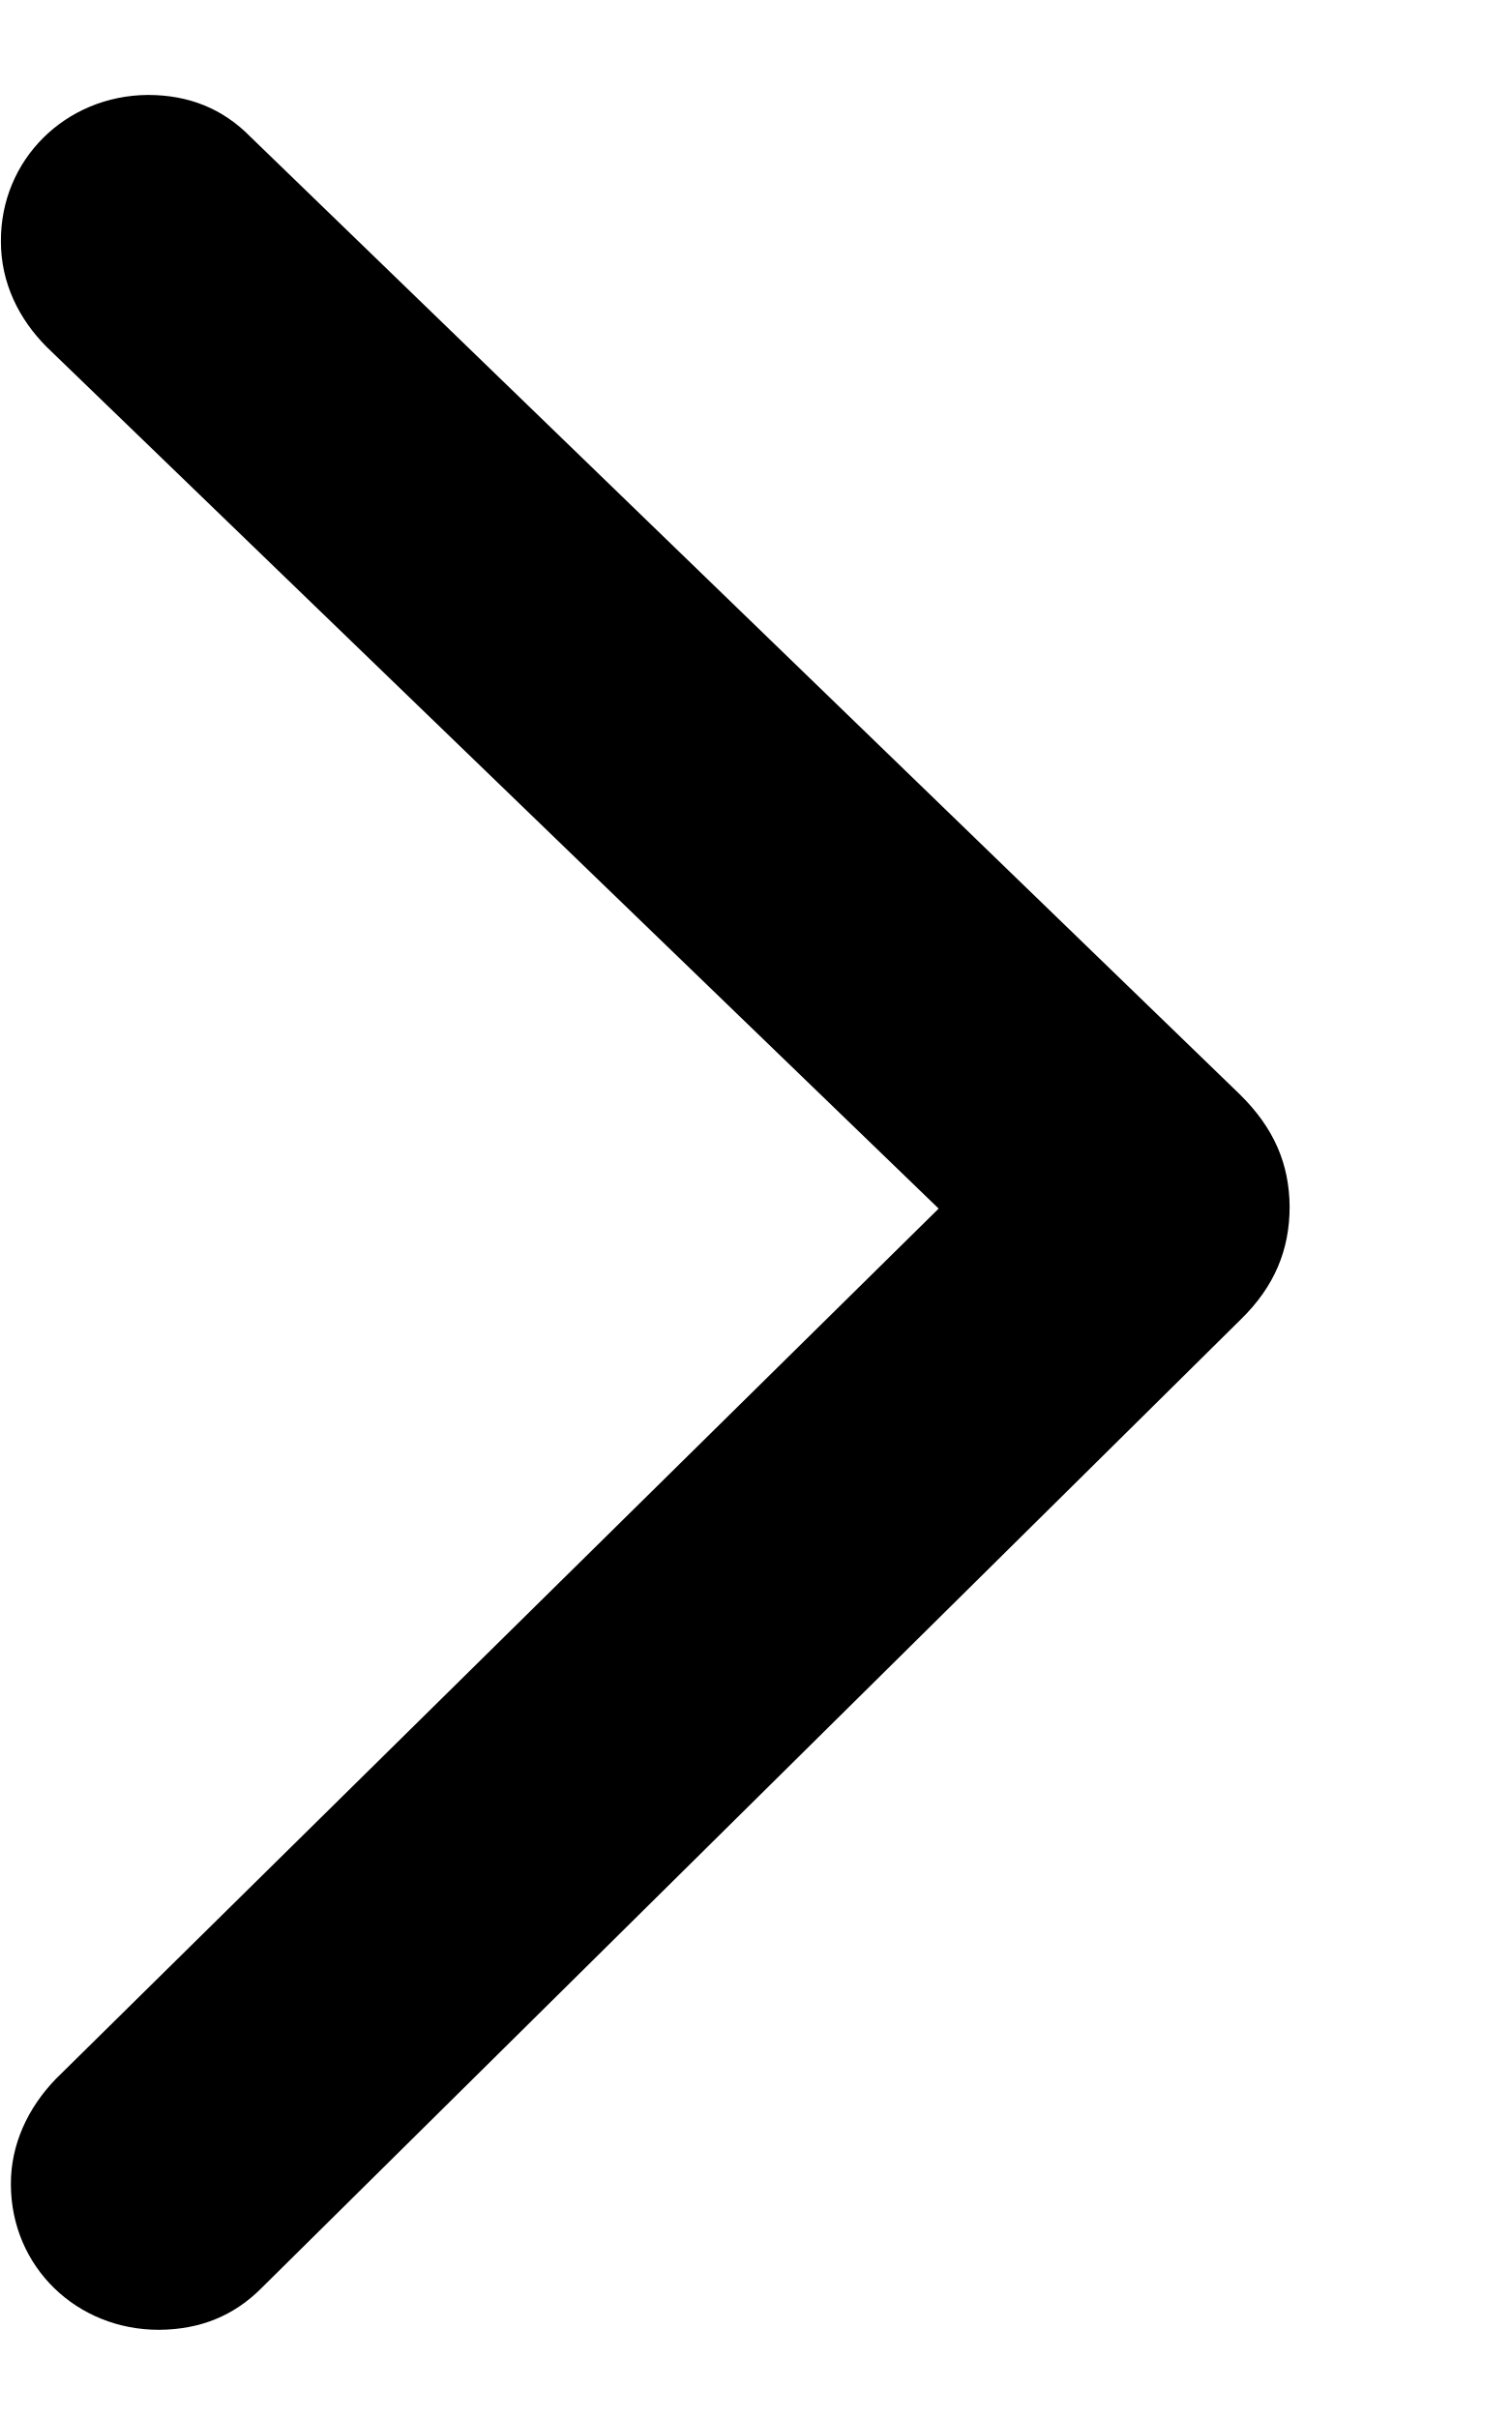
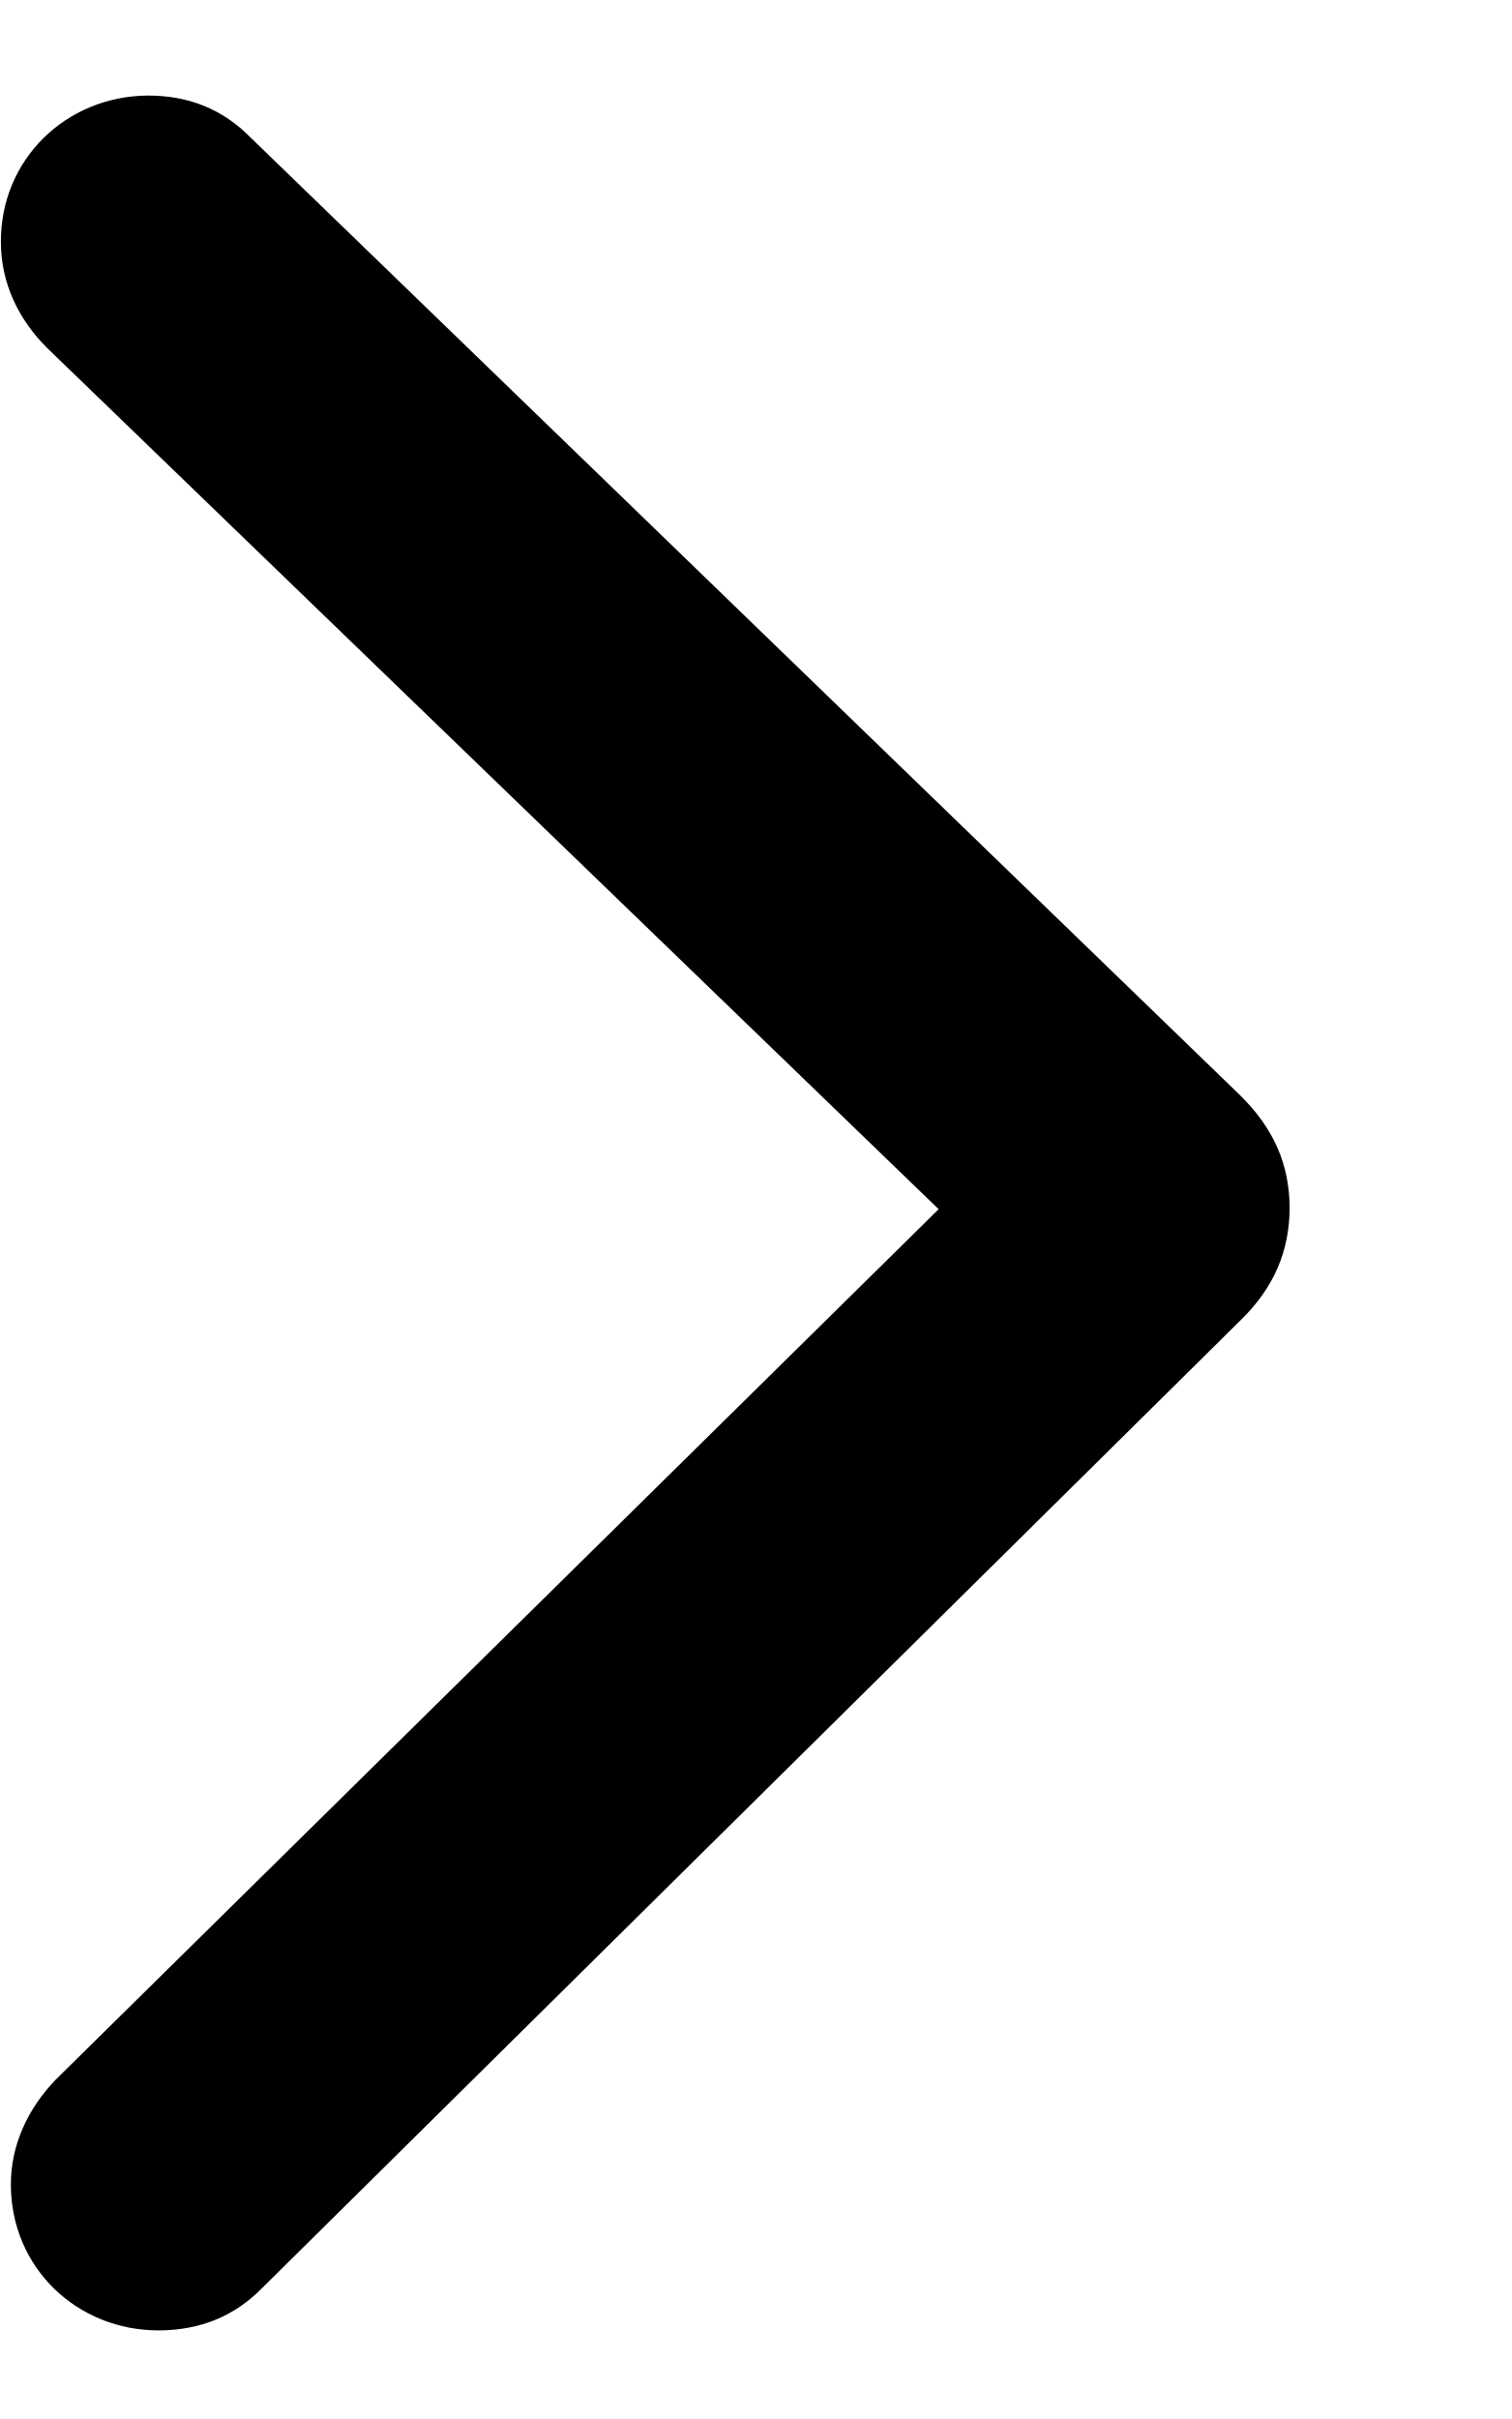
<svg xmlns="http://www.w3.org/2000/svg" width="5" height="8" viewBox="0 0 5 8" fill="none">
-   <path d="M4.266 3.991C4.265 3.849 4.214 3.73 4.101 3.619L0.829 0.453C0.737 0.359 0.624 0.314 0.489 0.314C0.216 0.316 0.001 0.529 0.003 0.799C0.003 0.935 0.062 1.055 0.155 1.148L3.105 3.997L0.185 6.875C0.092 6.971 0.035 7.093 0.036 7.225C0.037 7.497 0.254 7.706 0.527 7.705C0.663 7.704 0.775 7.658 0.866 7.566L4.104 4.364C4.216 4.255 4.266 4.133 4.266 3.991Z" fill="black" />
+   <path d="M4.266 3.993C4.265 3.851 4.214 3.732 4.101 3.621L0.829 0.455C0.737 0.361 0.624 0.316 0.489 0.316C0.216 0.318 0.001 0.53 0.003 0.801C0.003 0.937 0.062 1.057 0.155 1.15L3.105 3.999L0.185 6.877C0.092 6.973 0.035 7.095 0.036 7.227C0.037 7.499 0.254 7.708 0.527 7.707C0.663 7.706 0.775 7.66 0.866 7.568L4.104 4.366C4.216 4.257 4.266 4.134 4.266 3.993Z" fill="black" />
</svg>
